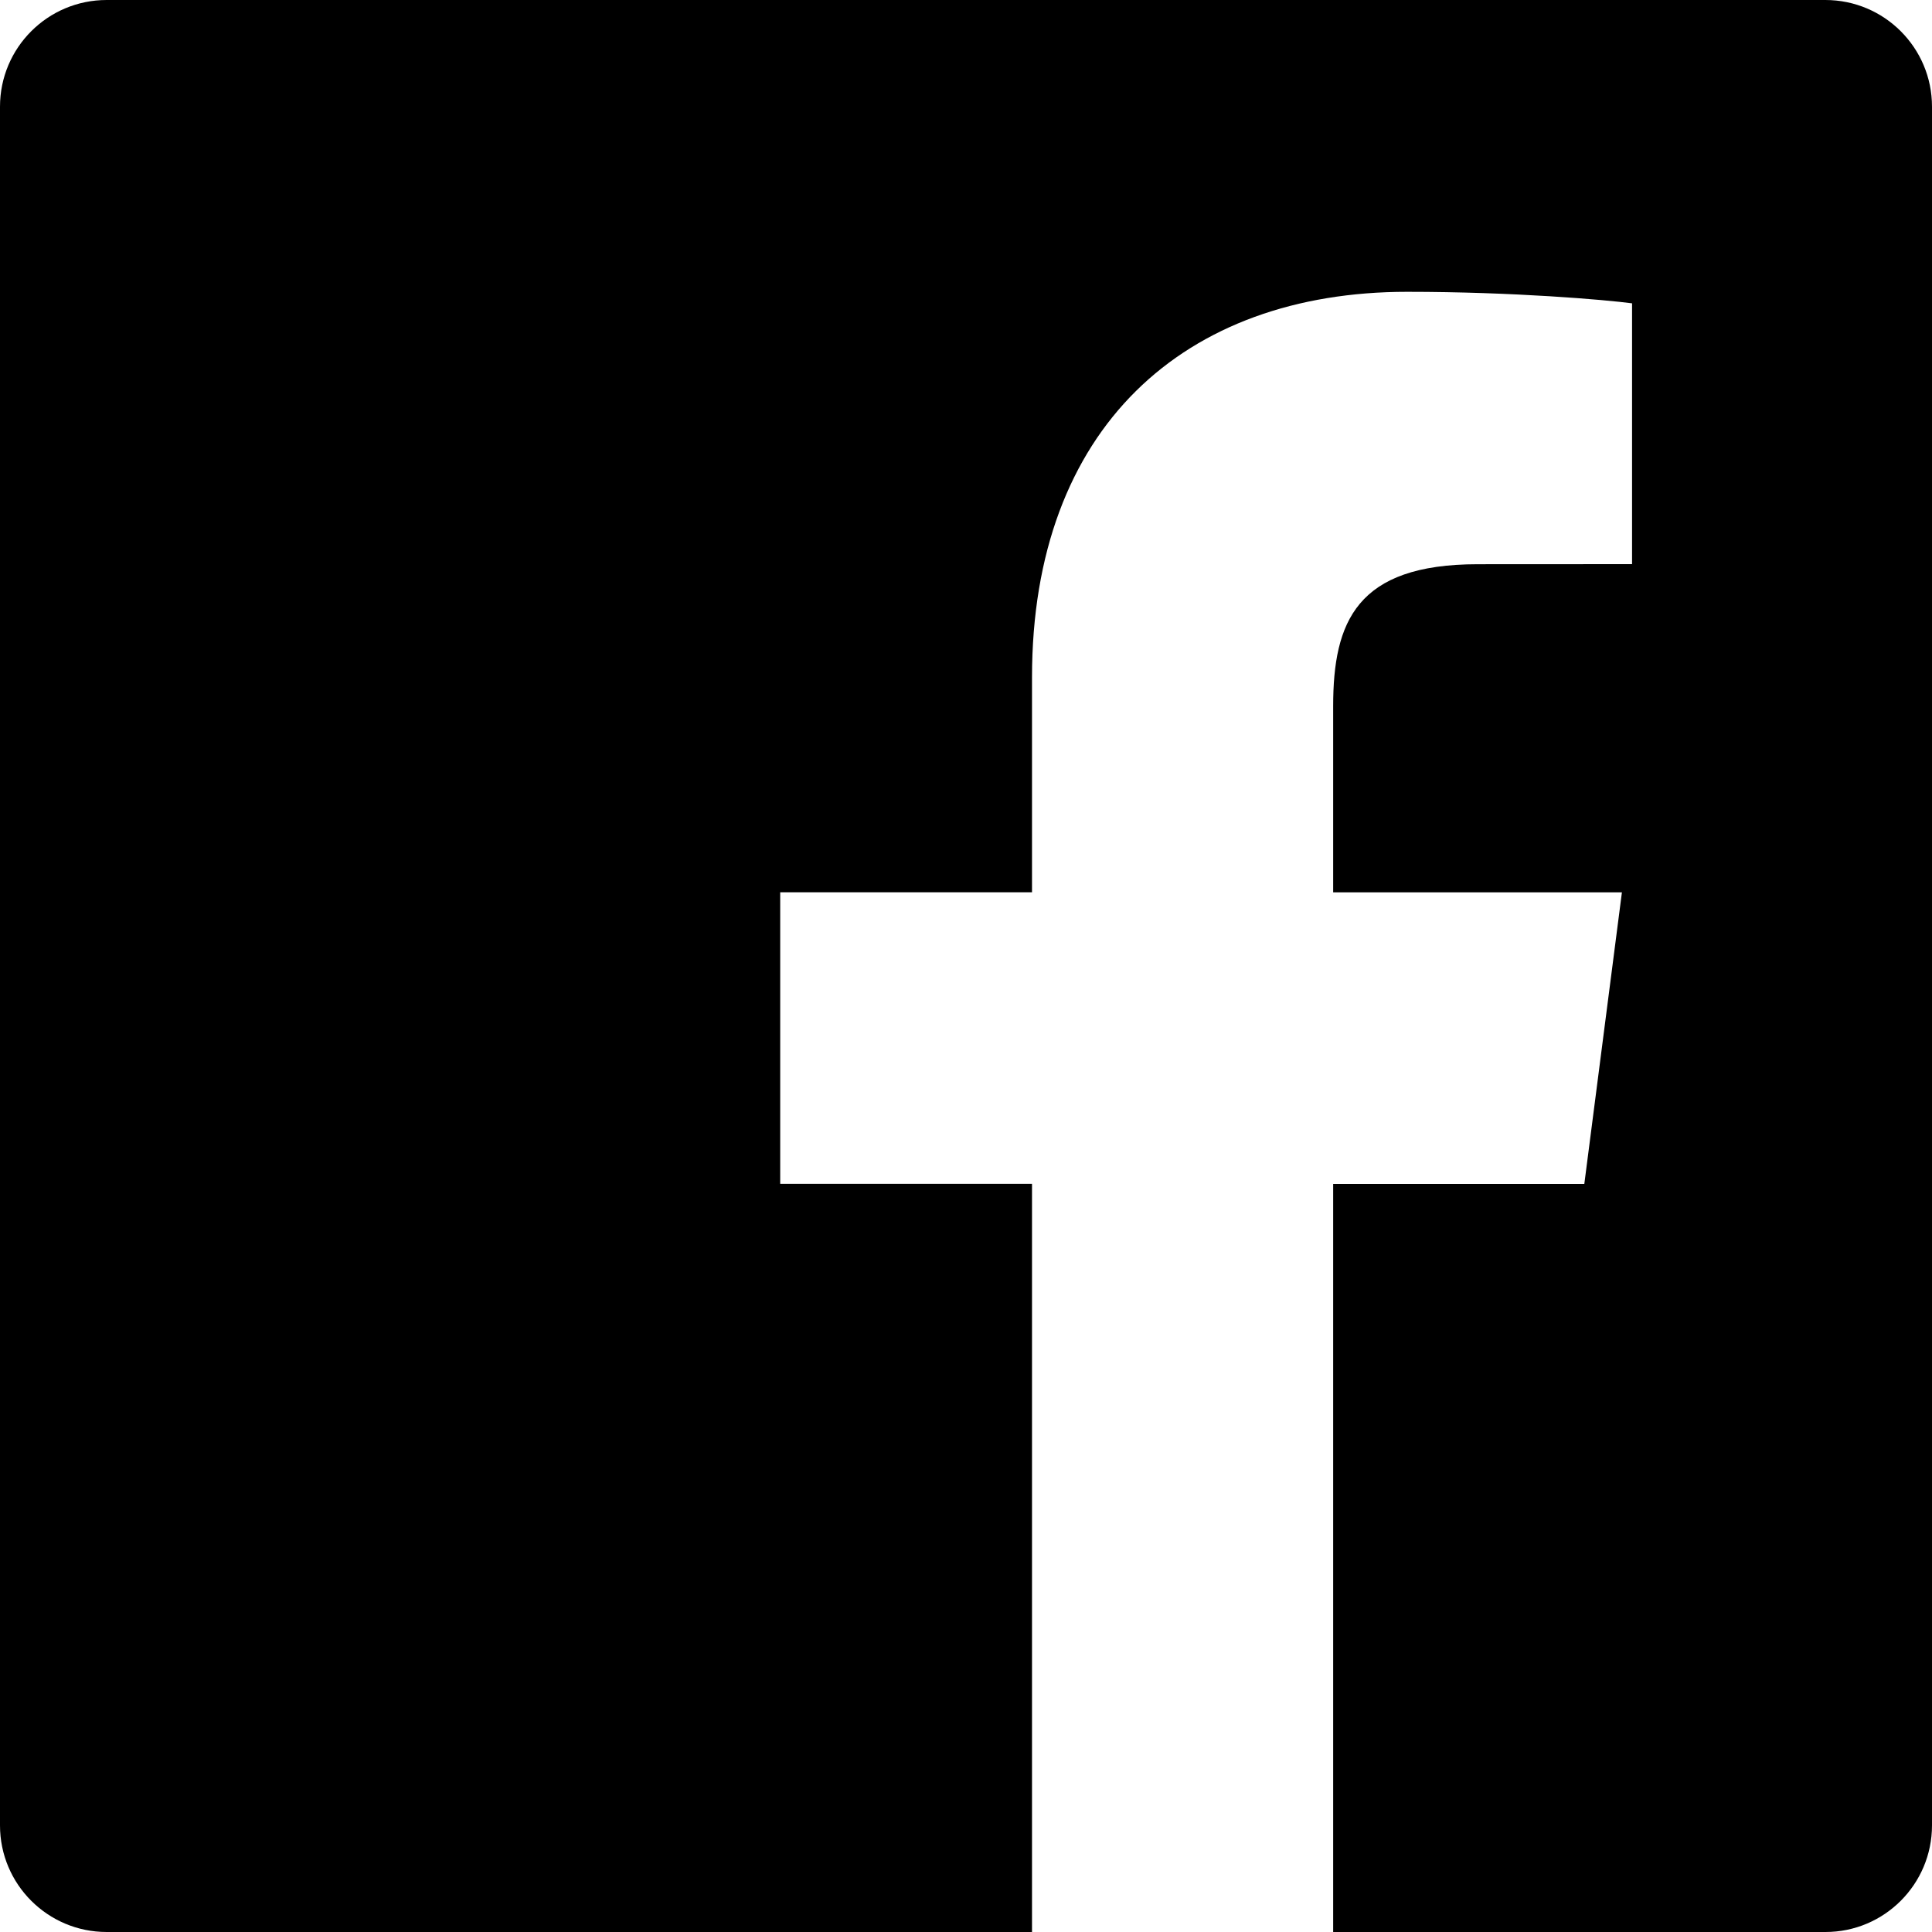
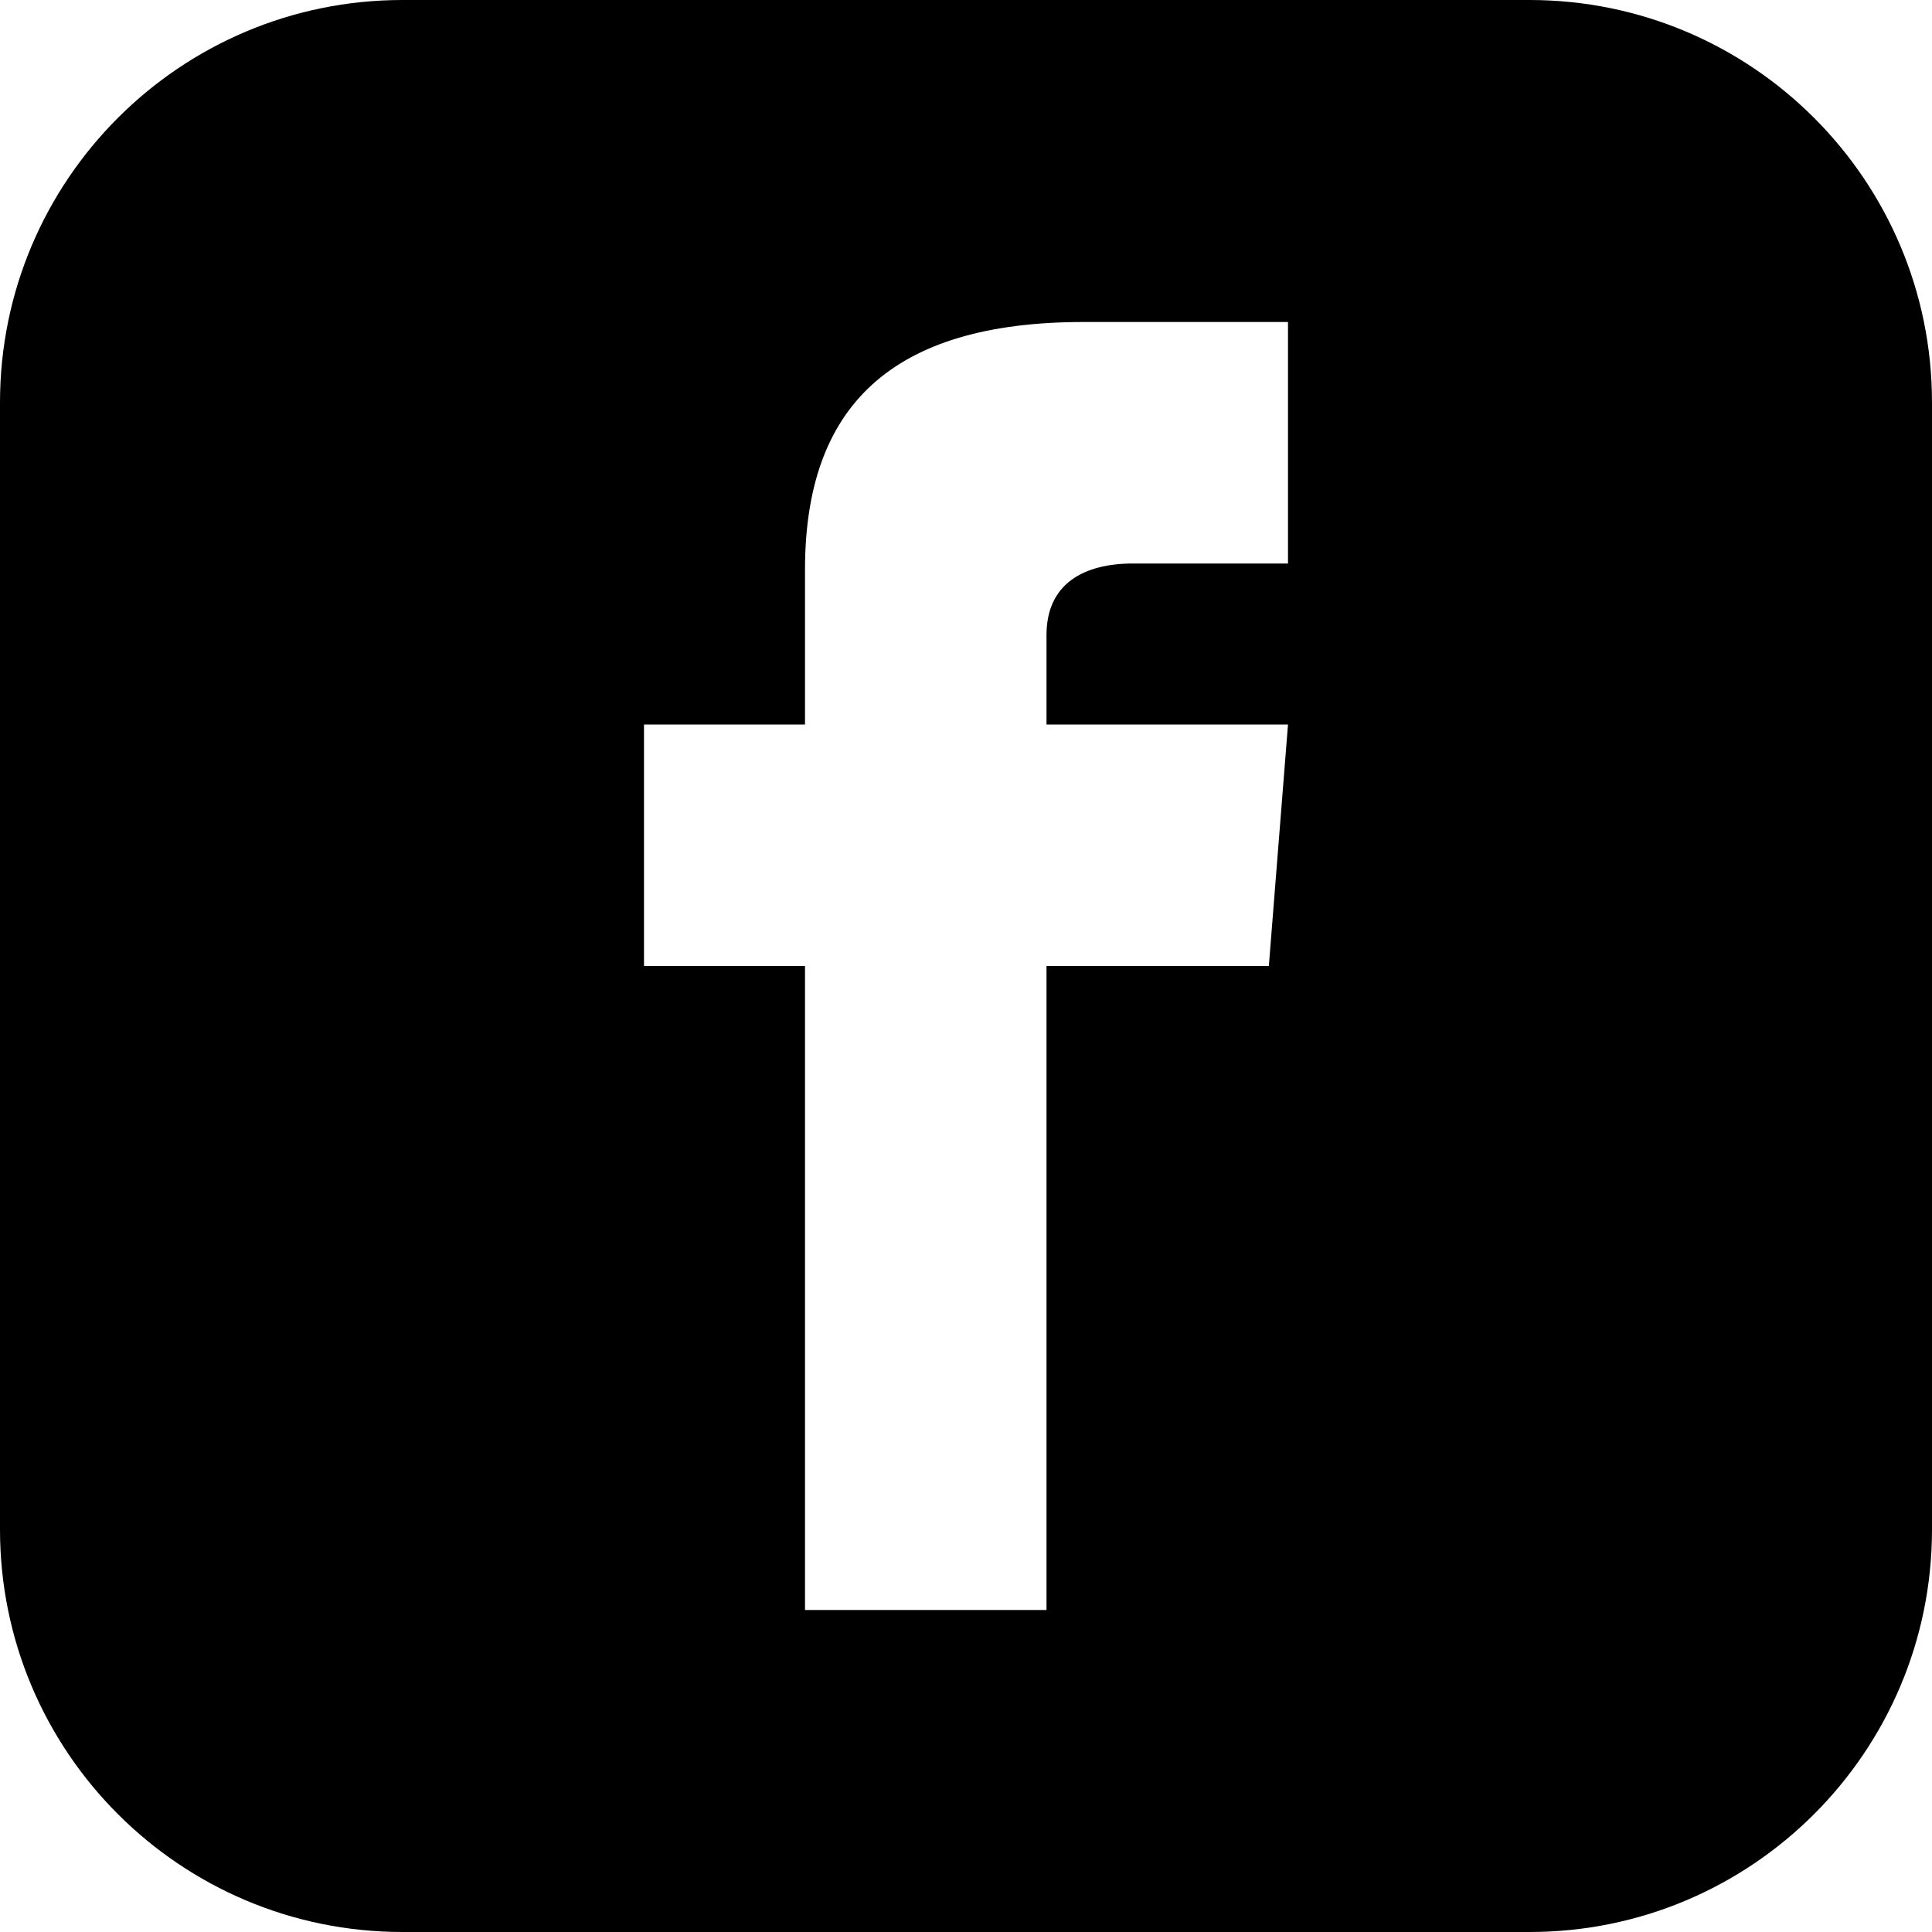
<svg xmlns="http://www.w3.org/2000/svg" width="24" height="24">
-   <path d="M22.675 0H1.325C.593 0 0 .593 0 1.325v21.351C0 23.407.593 24 1.325 24H12.82v-9.294H9.692v-3.622h3.128V8.413c0-3.1 1.893-4.788 4.659-4.788 1.325 0 2.463.099 2.795.143v3.24l-1.918.001c-1.504 0-1.795.715-1.795 1.763v2.313h3.587l-.467 3.622h-3.12V24h6.116c.73 0 1.323-.593 1.323-1.325V1.325C24 .593 23.407 0 22.675 0z" />
+   <path d="M19 0H5a5 5 0 0 0-5 5v14a5 5 0 0 0 5 5h14a5 5 0 0 0 5-5V5a5 5 0 0 0-5-5zm-3 7h-1.924C13.461 7 13 7.252 13 7.889V9h3l-.238 3H13v8h-3v-8H8V9h2V7.077C10 5.055 11.064 4 13.461 4H16v3z" />
</svg>
